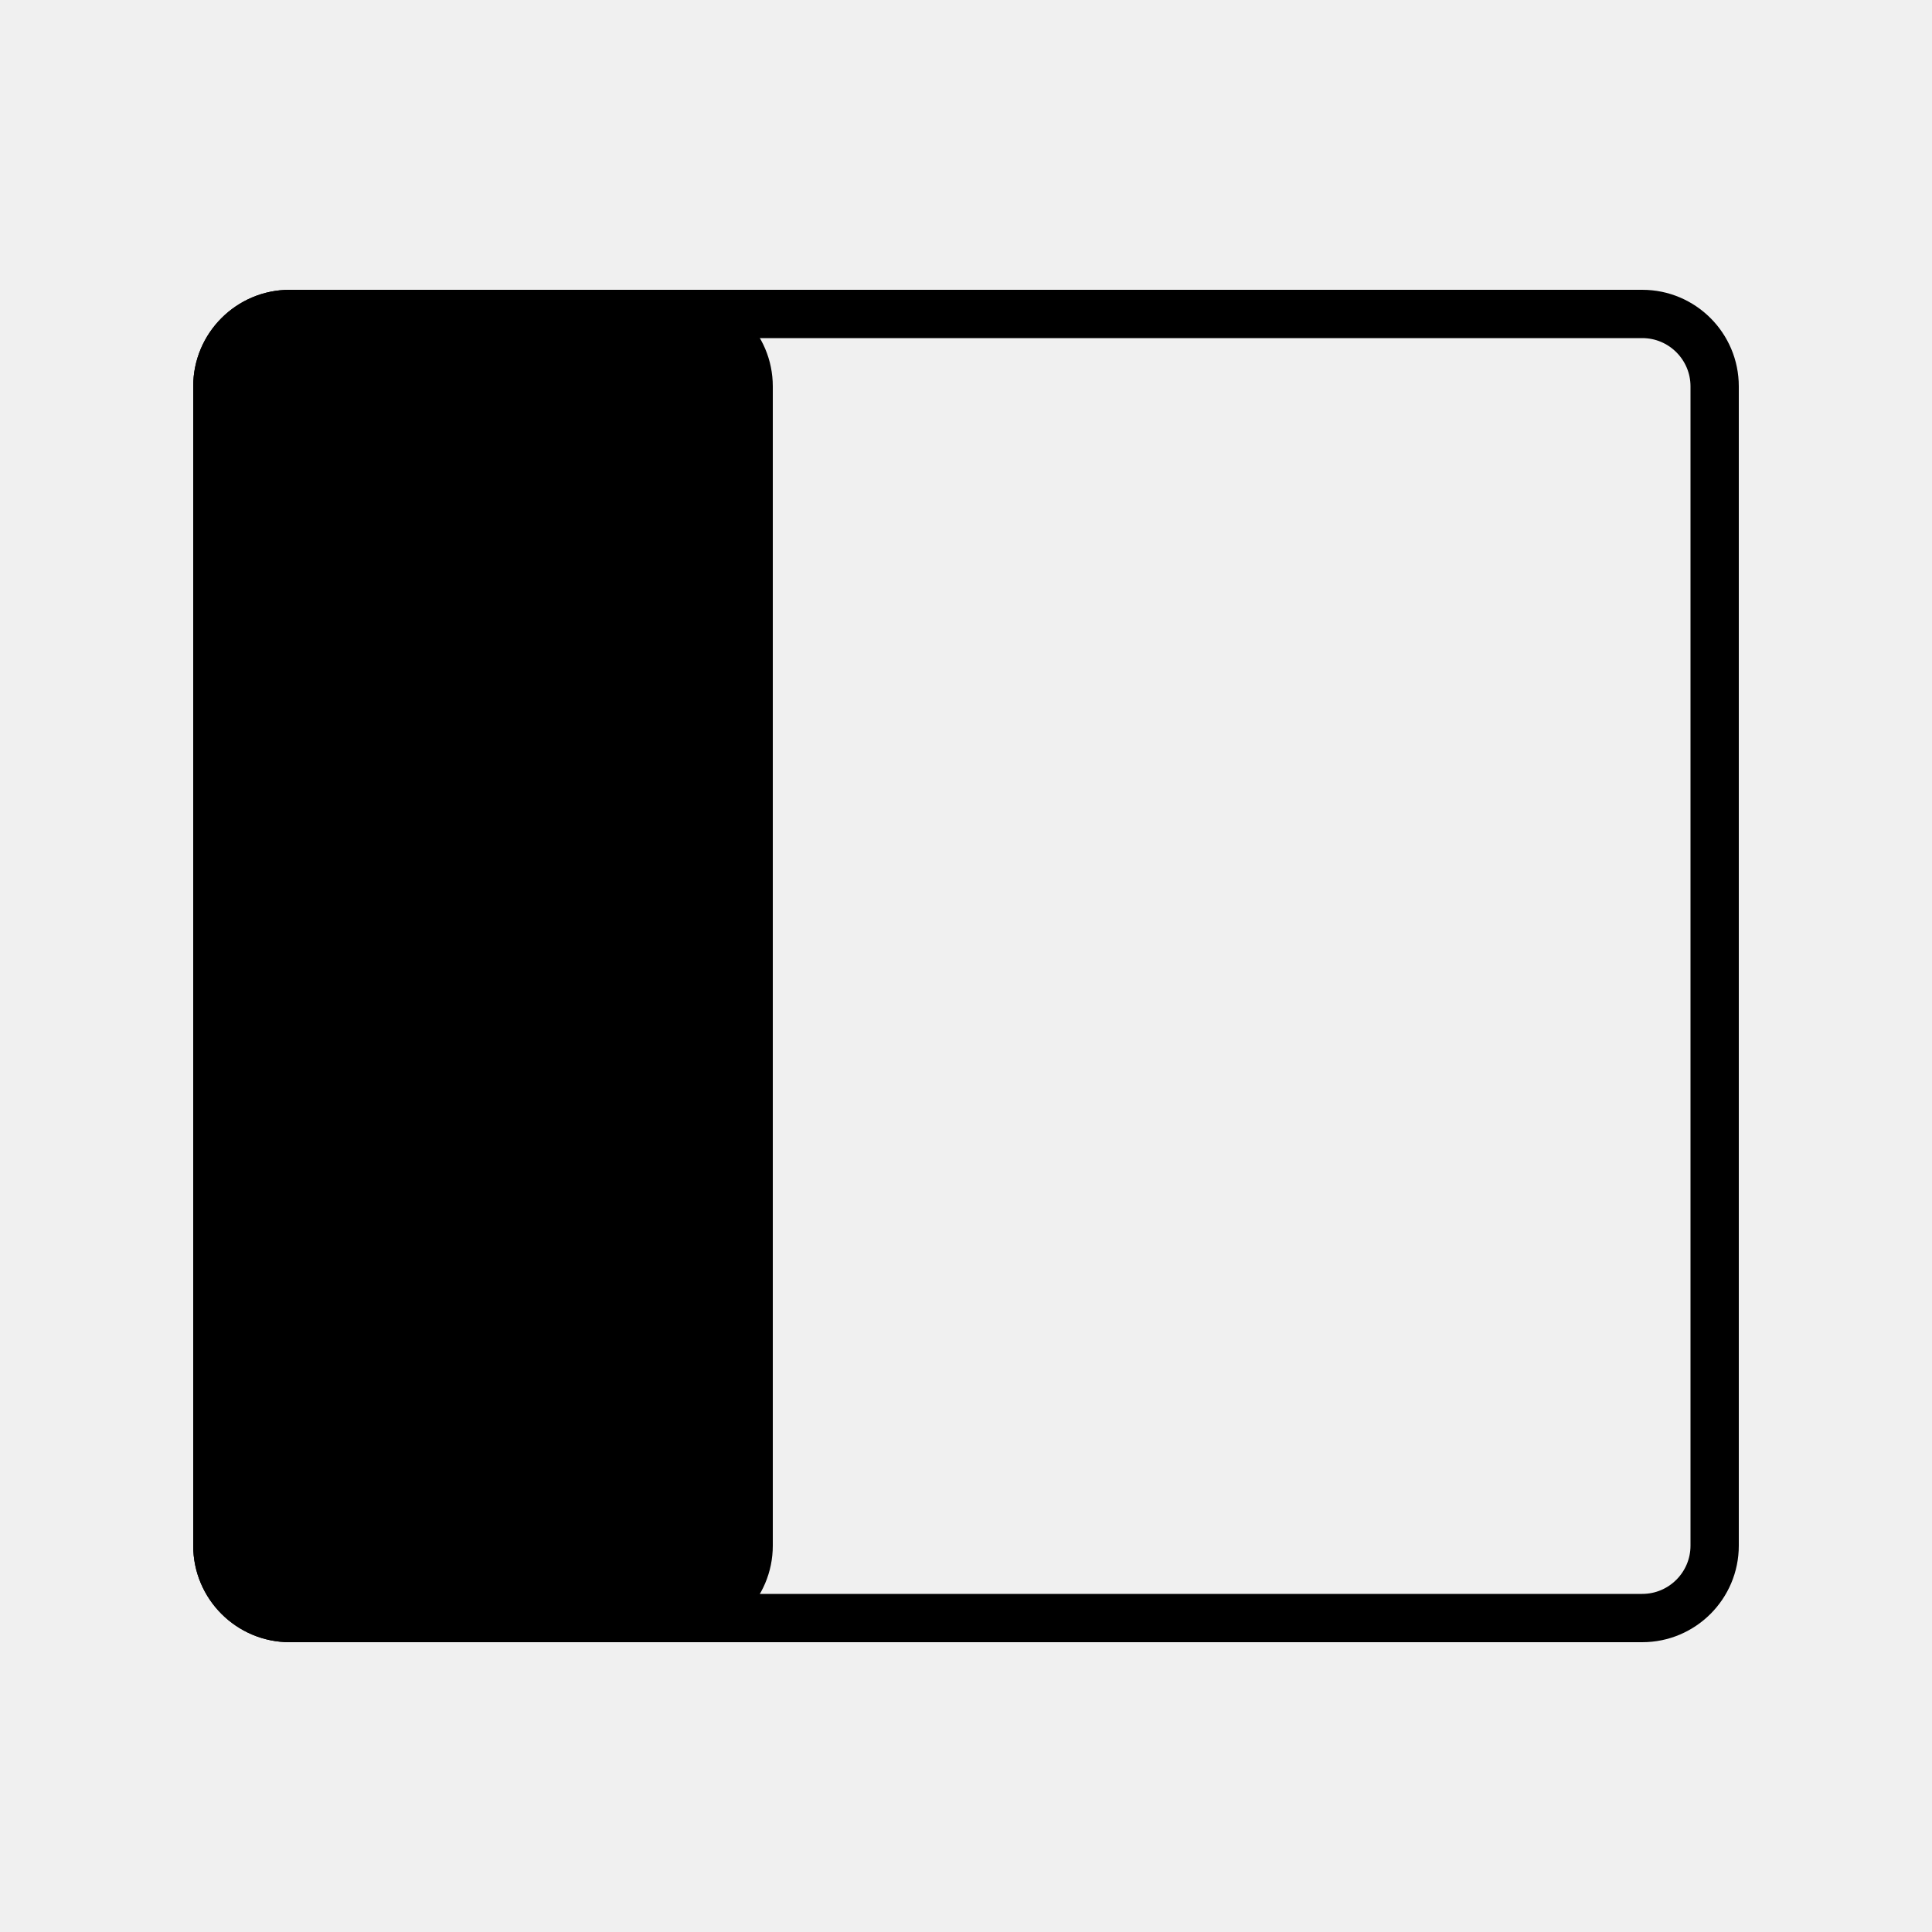
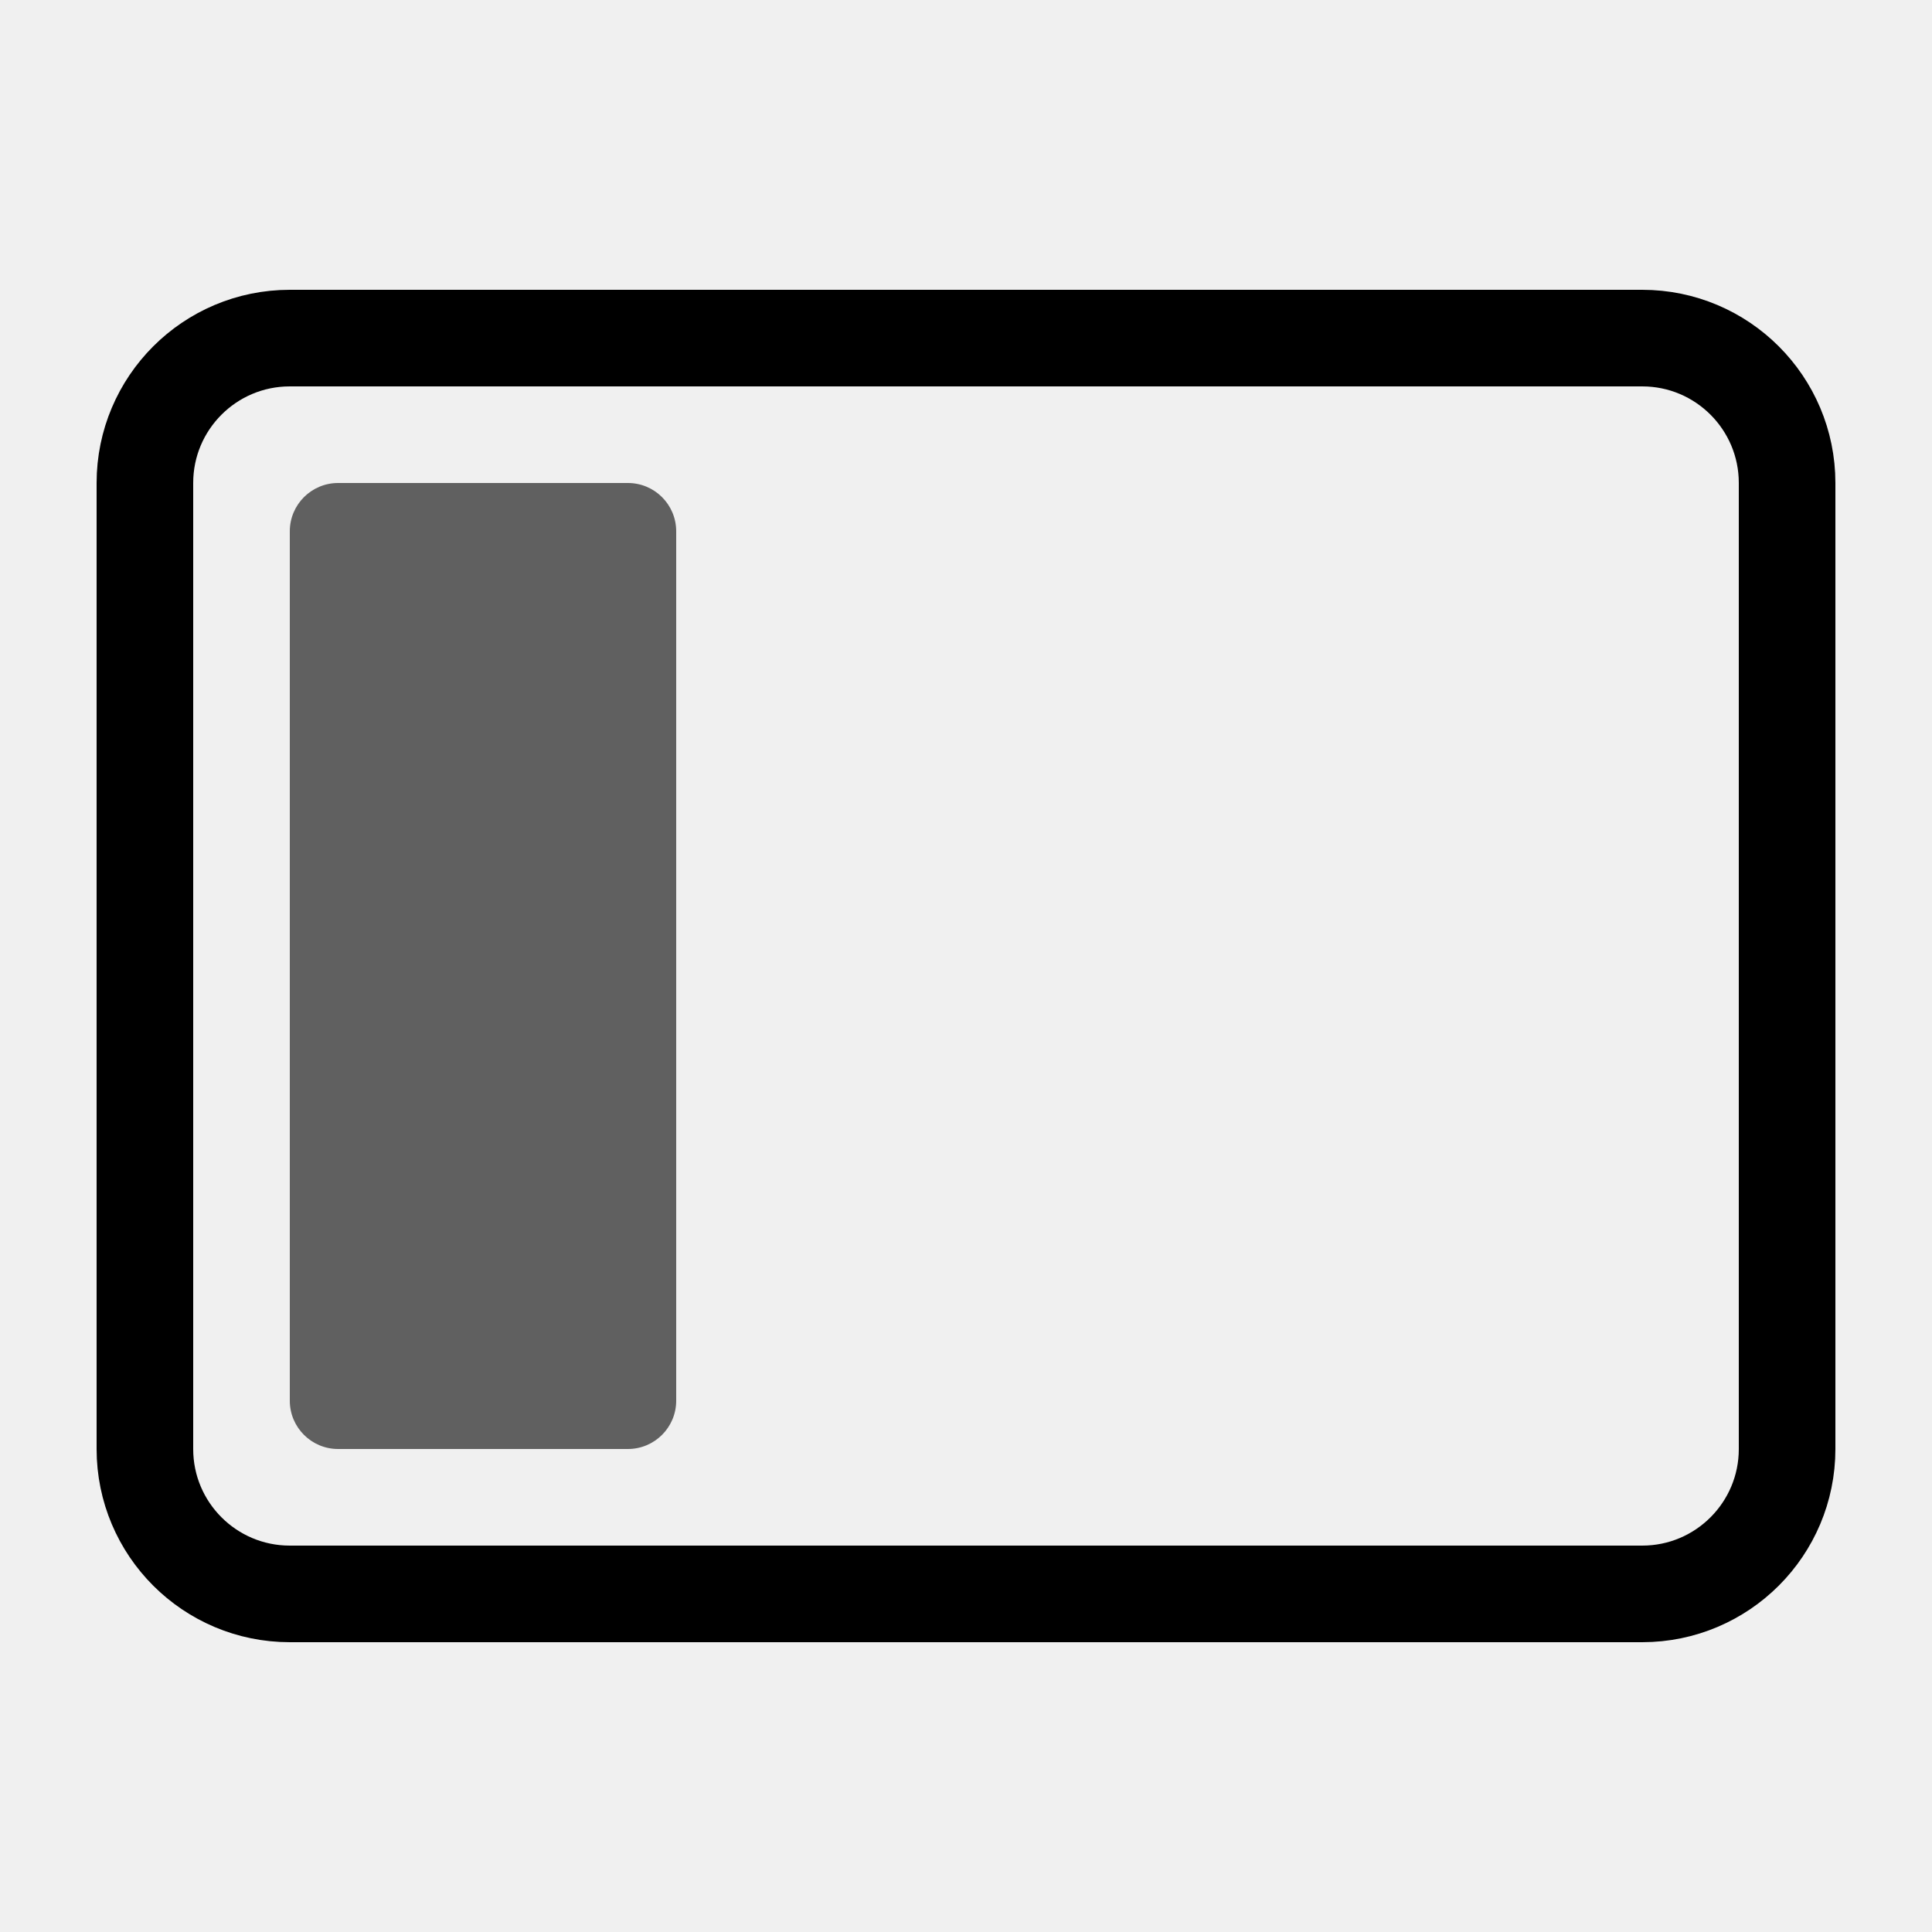
<svg xmlns="http://www.w3.org/2000/svg" width="20" height="20" viewBox="0 0 20 20" fill="none">
-   <g>
-     <g>
-       <rect x="2" y="3" width="6" height="14" rx="1" fill="currentColor" />
-       <g>
-         <mask id="icon_4936_115790__mask_0" fill="white">
-           <rect x="2" y="3" width="16" height="14" rx="1" />
-         </mask>
-         <rect x="2" y="3" width="16" height="14" rx="1" stroke="currentColor" stroke-width="1" mask="url(#icon_4936_115790__mask_0)" />
-       </g>
-     </g>
-   </g>
+   <rect opacity="0.6" x="3" y="5" width="4" height="10" rx="0.5" fill="currentColor" />
+   <rect x="1.5" y="3.5" width="17" height="13" rx="1.5" stroke="currentColor" />
</svg>
